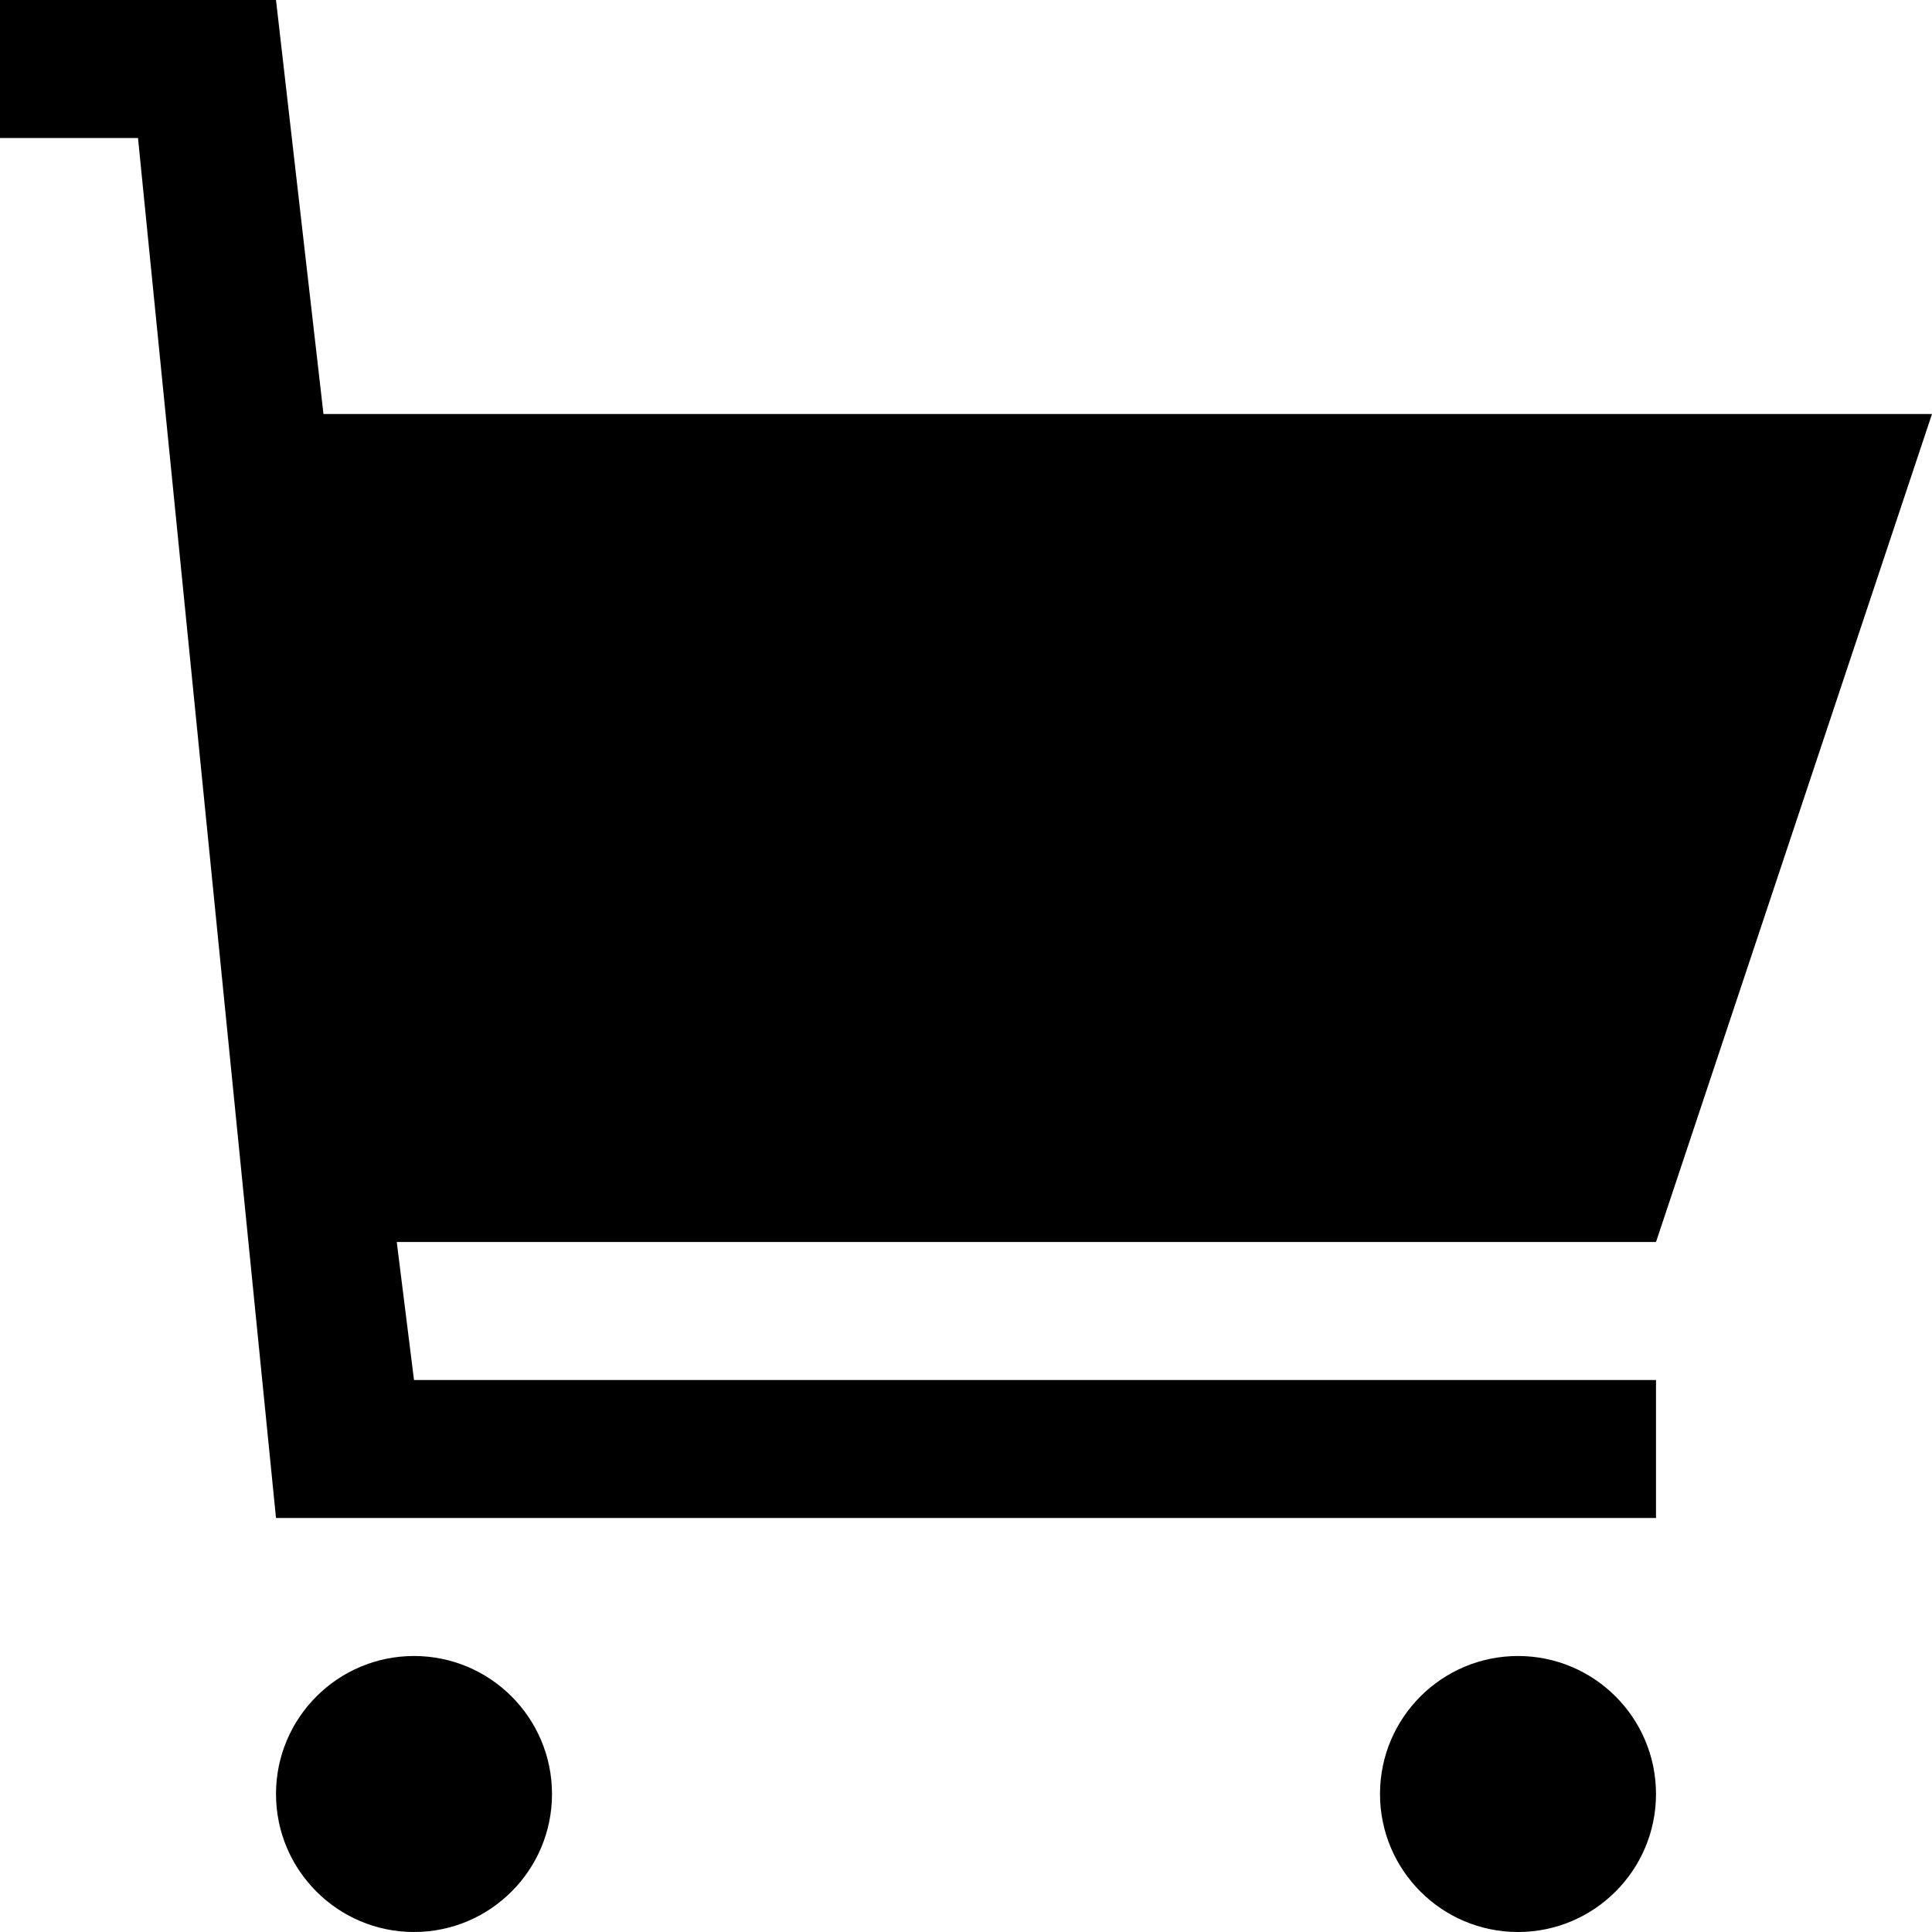
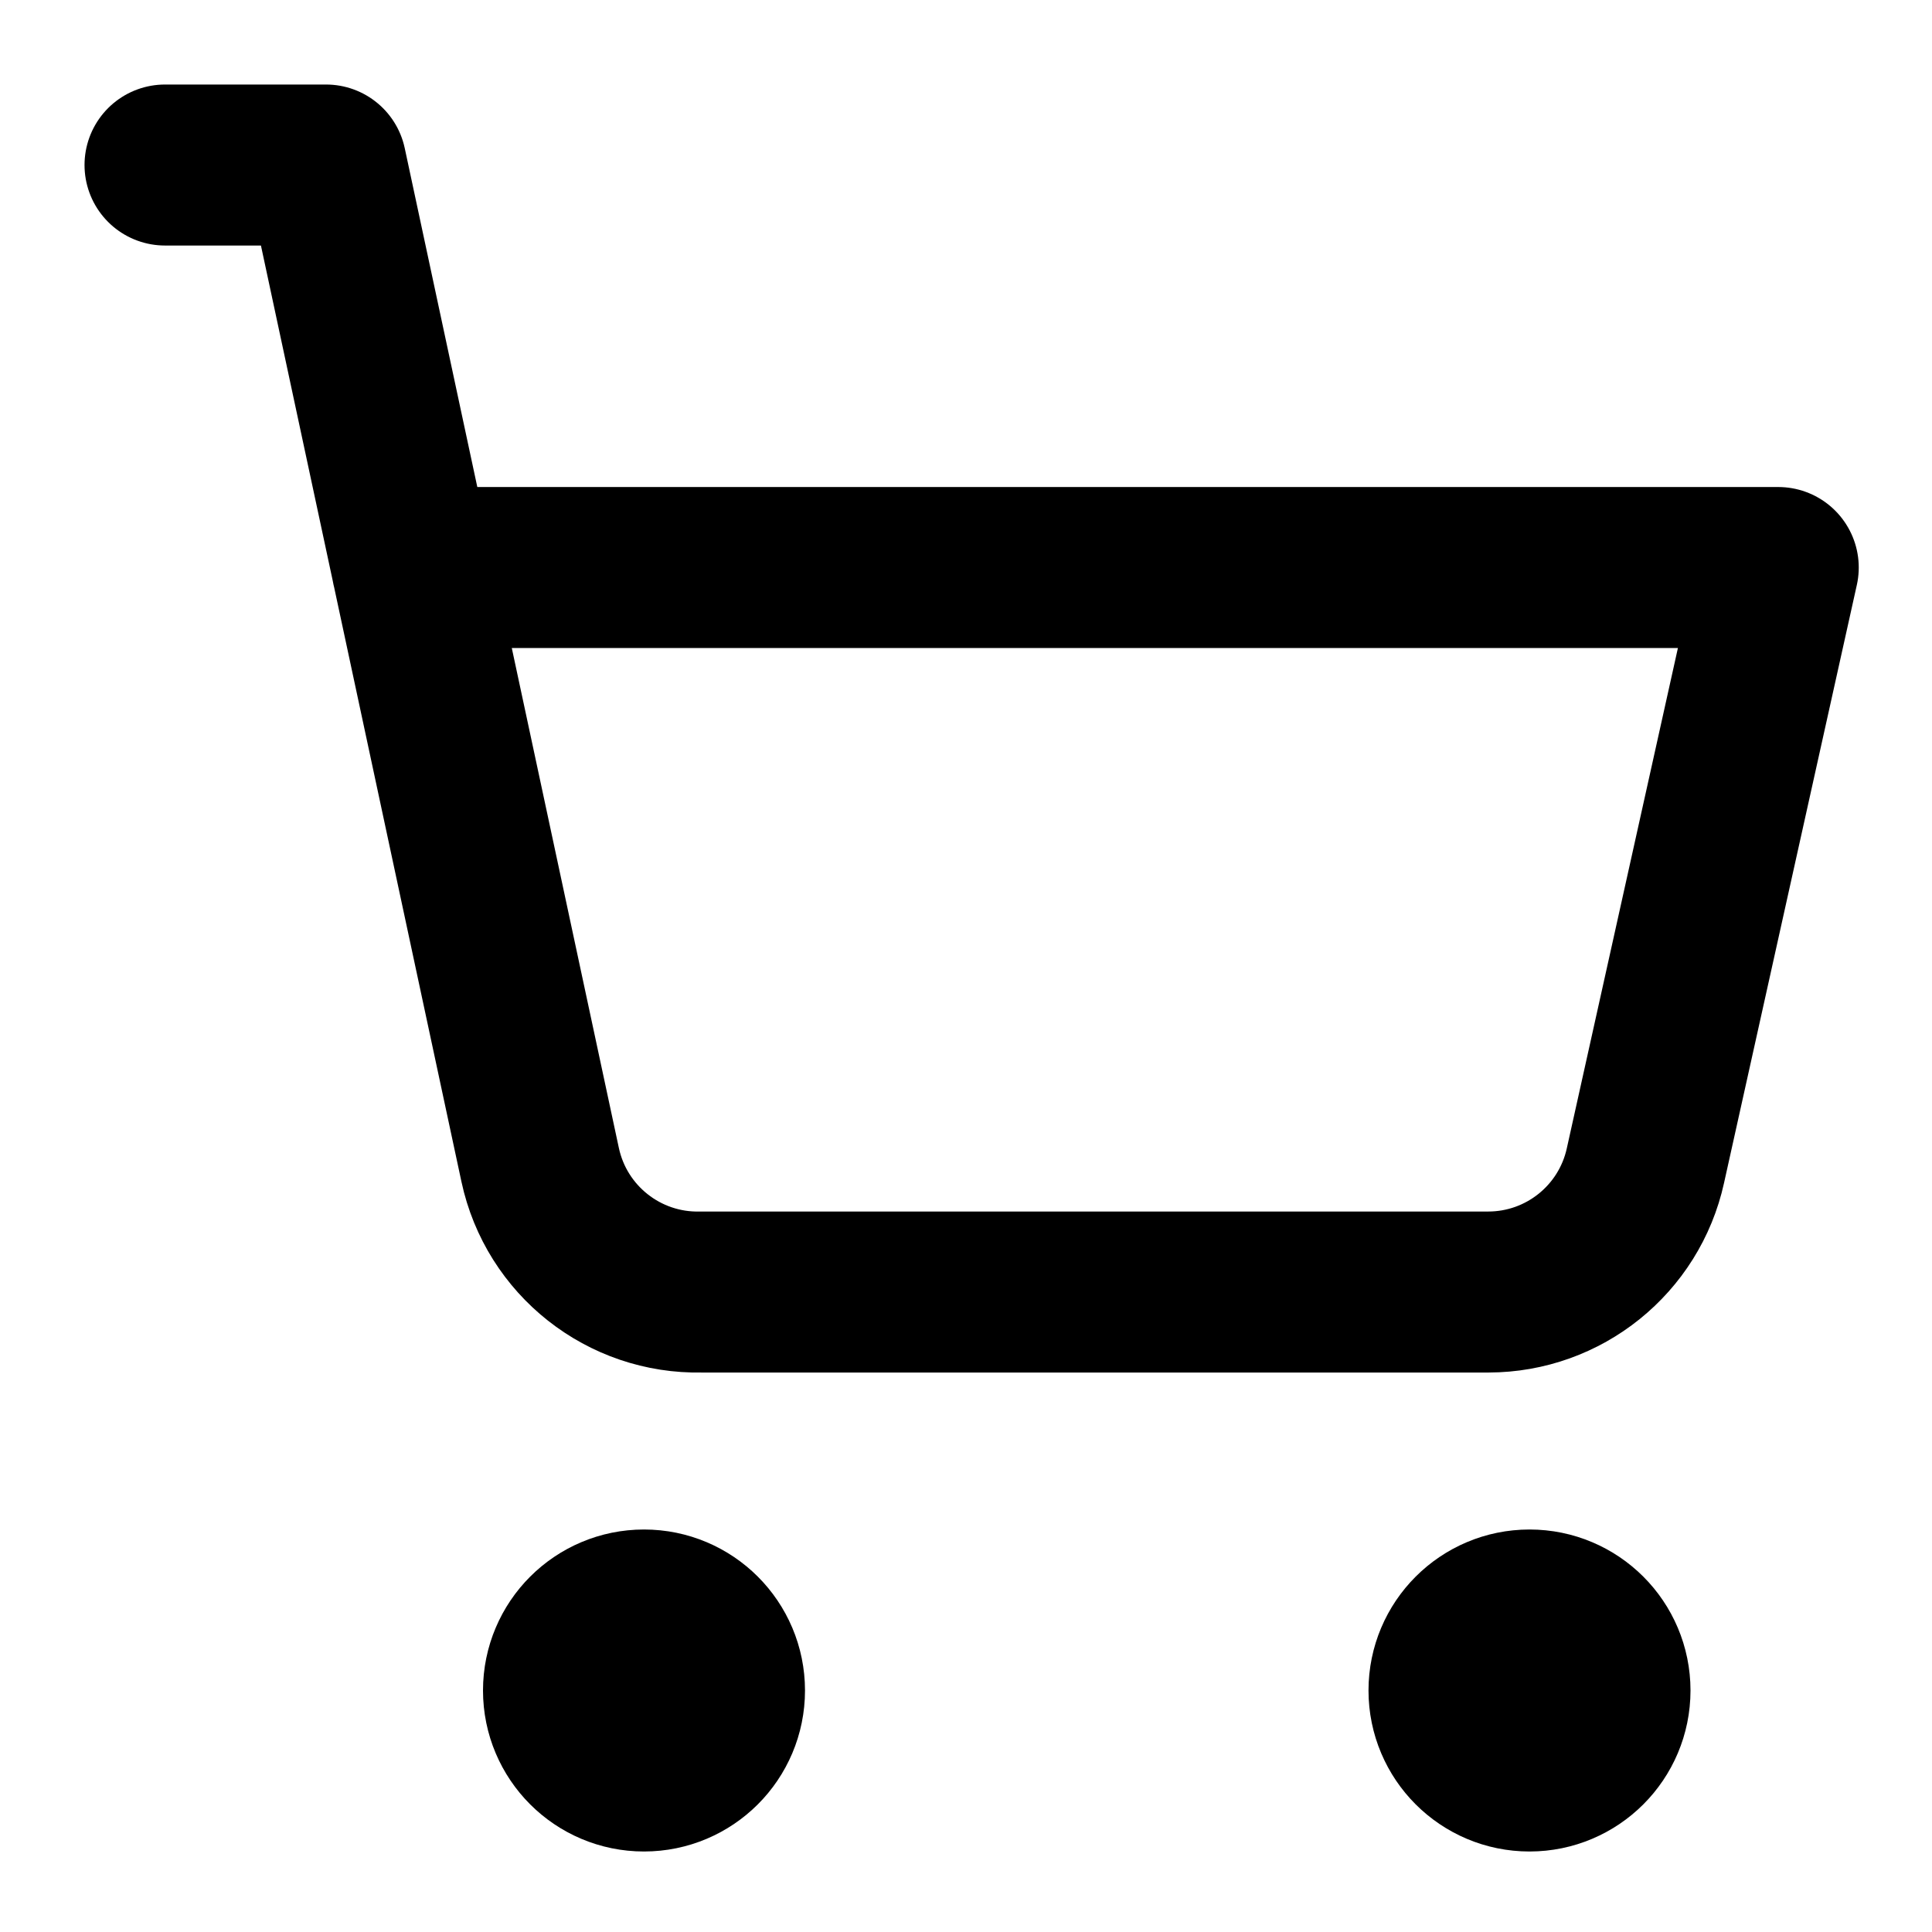
- <svg xmlns="http://www.w3.org/2000/svg" version="1.1" width="100%" height="100%" viewBox="0 0 14 14" id="svg2">
-   <defs id="defs6" />
-   <rect width="14" height="14" x="0" y="0" id="canvas" style="fill:none;stroke:none;visibility:hidden" />
-   <path d="M 0,0 0,1 1,1 2,11 12,11 12,10 3,10 2.875,9 12,9 14,3 2.344,3 2,0 z m 3,12 c -0.552,0 -1,0.448 -1,1 0,0.552 0.448,1 1,1 0.552,0 1,-0.448 1,-1 0,-0.552 -0.448,-1 -1,-1 z m 8,0 c -0.552,0 -1,0.448 -1,1 0,0.552 0.448,1 1,1 0.552,0 1,-0.448 1,-1 0,-0.552 -0.448,-1 -1,-1 z" id="supermarket" style="fill:#000000;fill-opacity:1;stroke:none" />
+ <svg xmlns="http://www.w3.org/2000/svg" width="24" height="24" viewBox="0 0 24 24" fill="none" stroke="currentColor" stroke-width="2" stroke-linecap="round" stroke-linejoin="round" class="lucide lucide-shopping-cart-icon lucide-shopping-cart">
+   <circle cx="8" cy="21" r="1" />
+   <circle cx="19" cy="21" r="1" />
+   <path d="M2.05 2.05h2l2.66 12.42a2 2 0 0 0 2 1.58h9.78a2 2 0 0 0 1.95-1.57l1.65-7.43H5.12" />
</svg>
